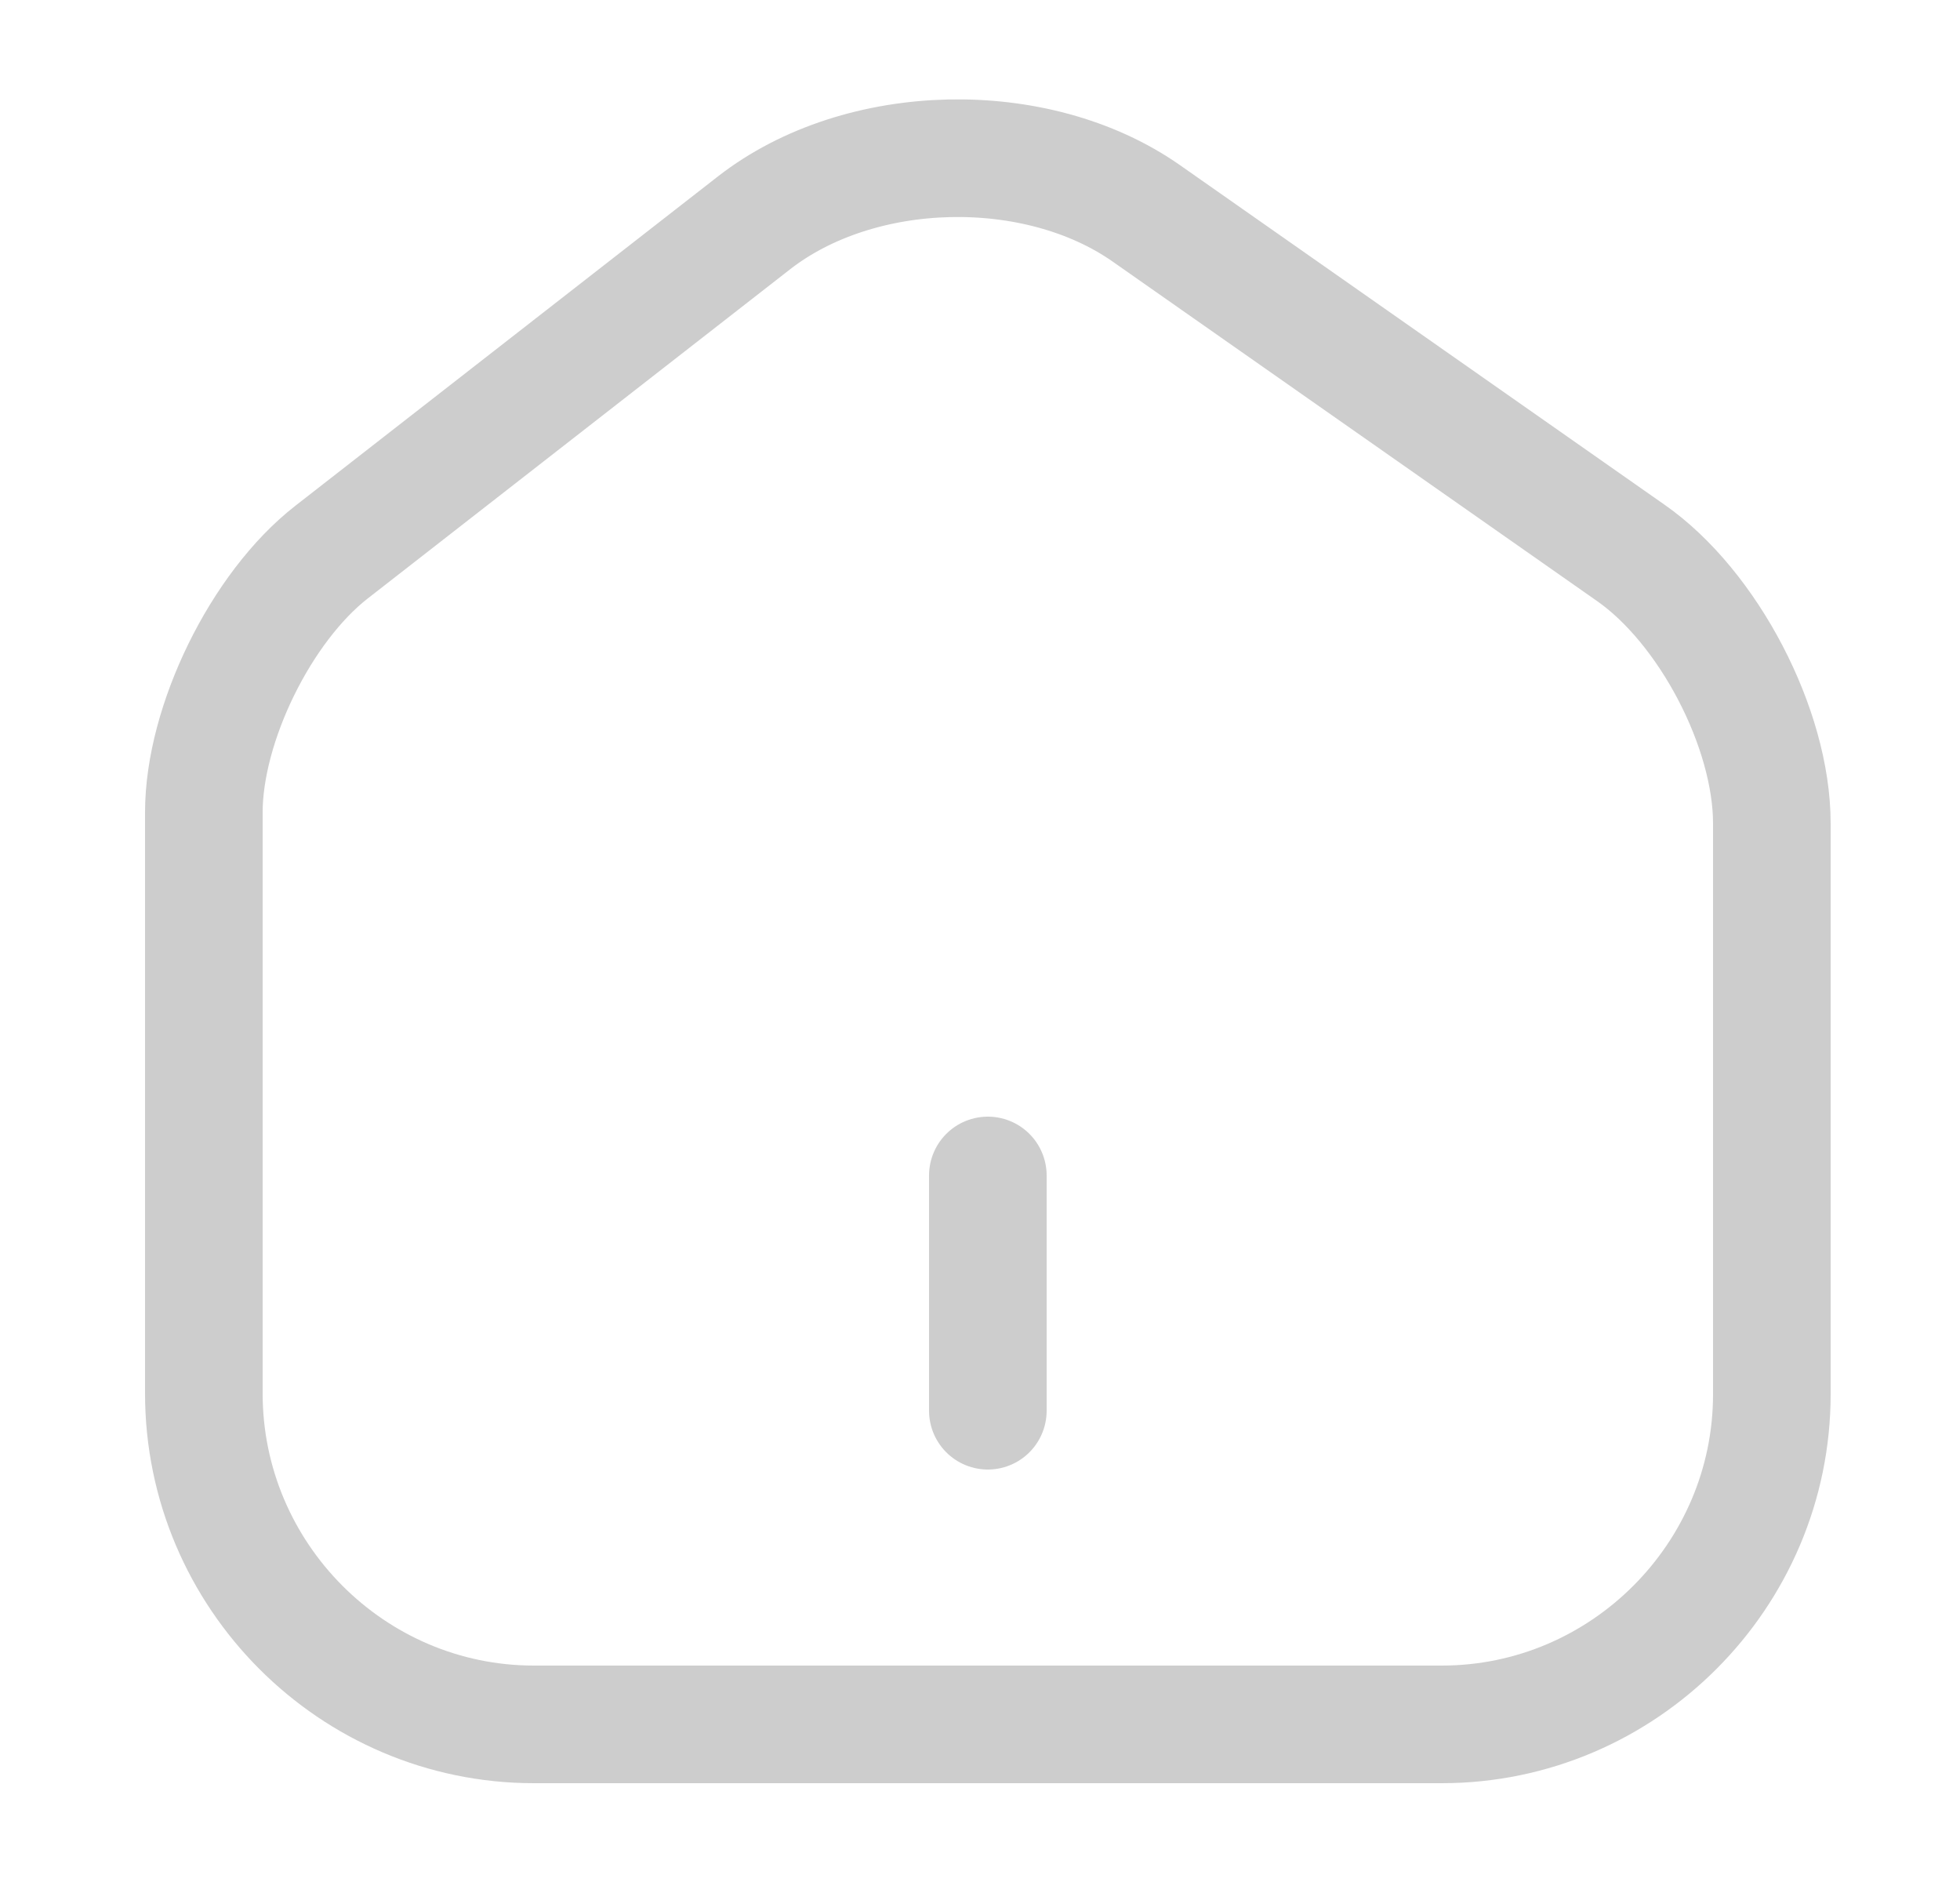
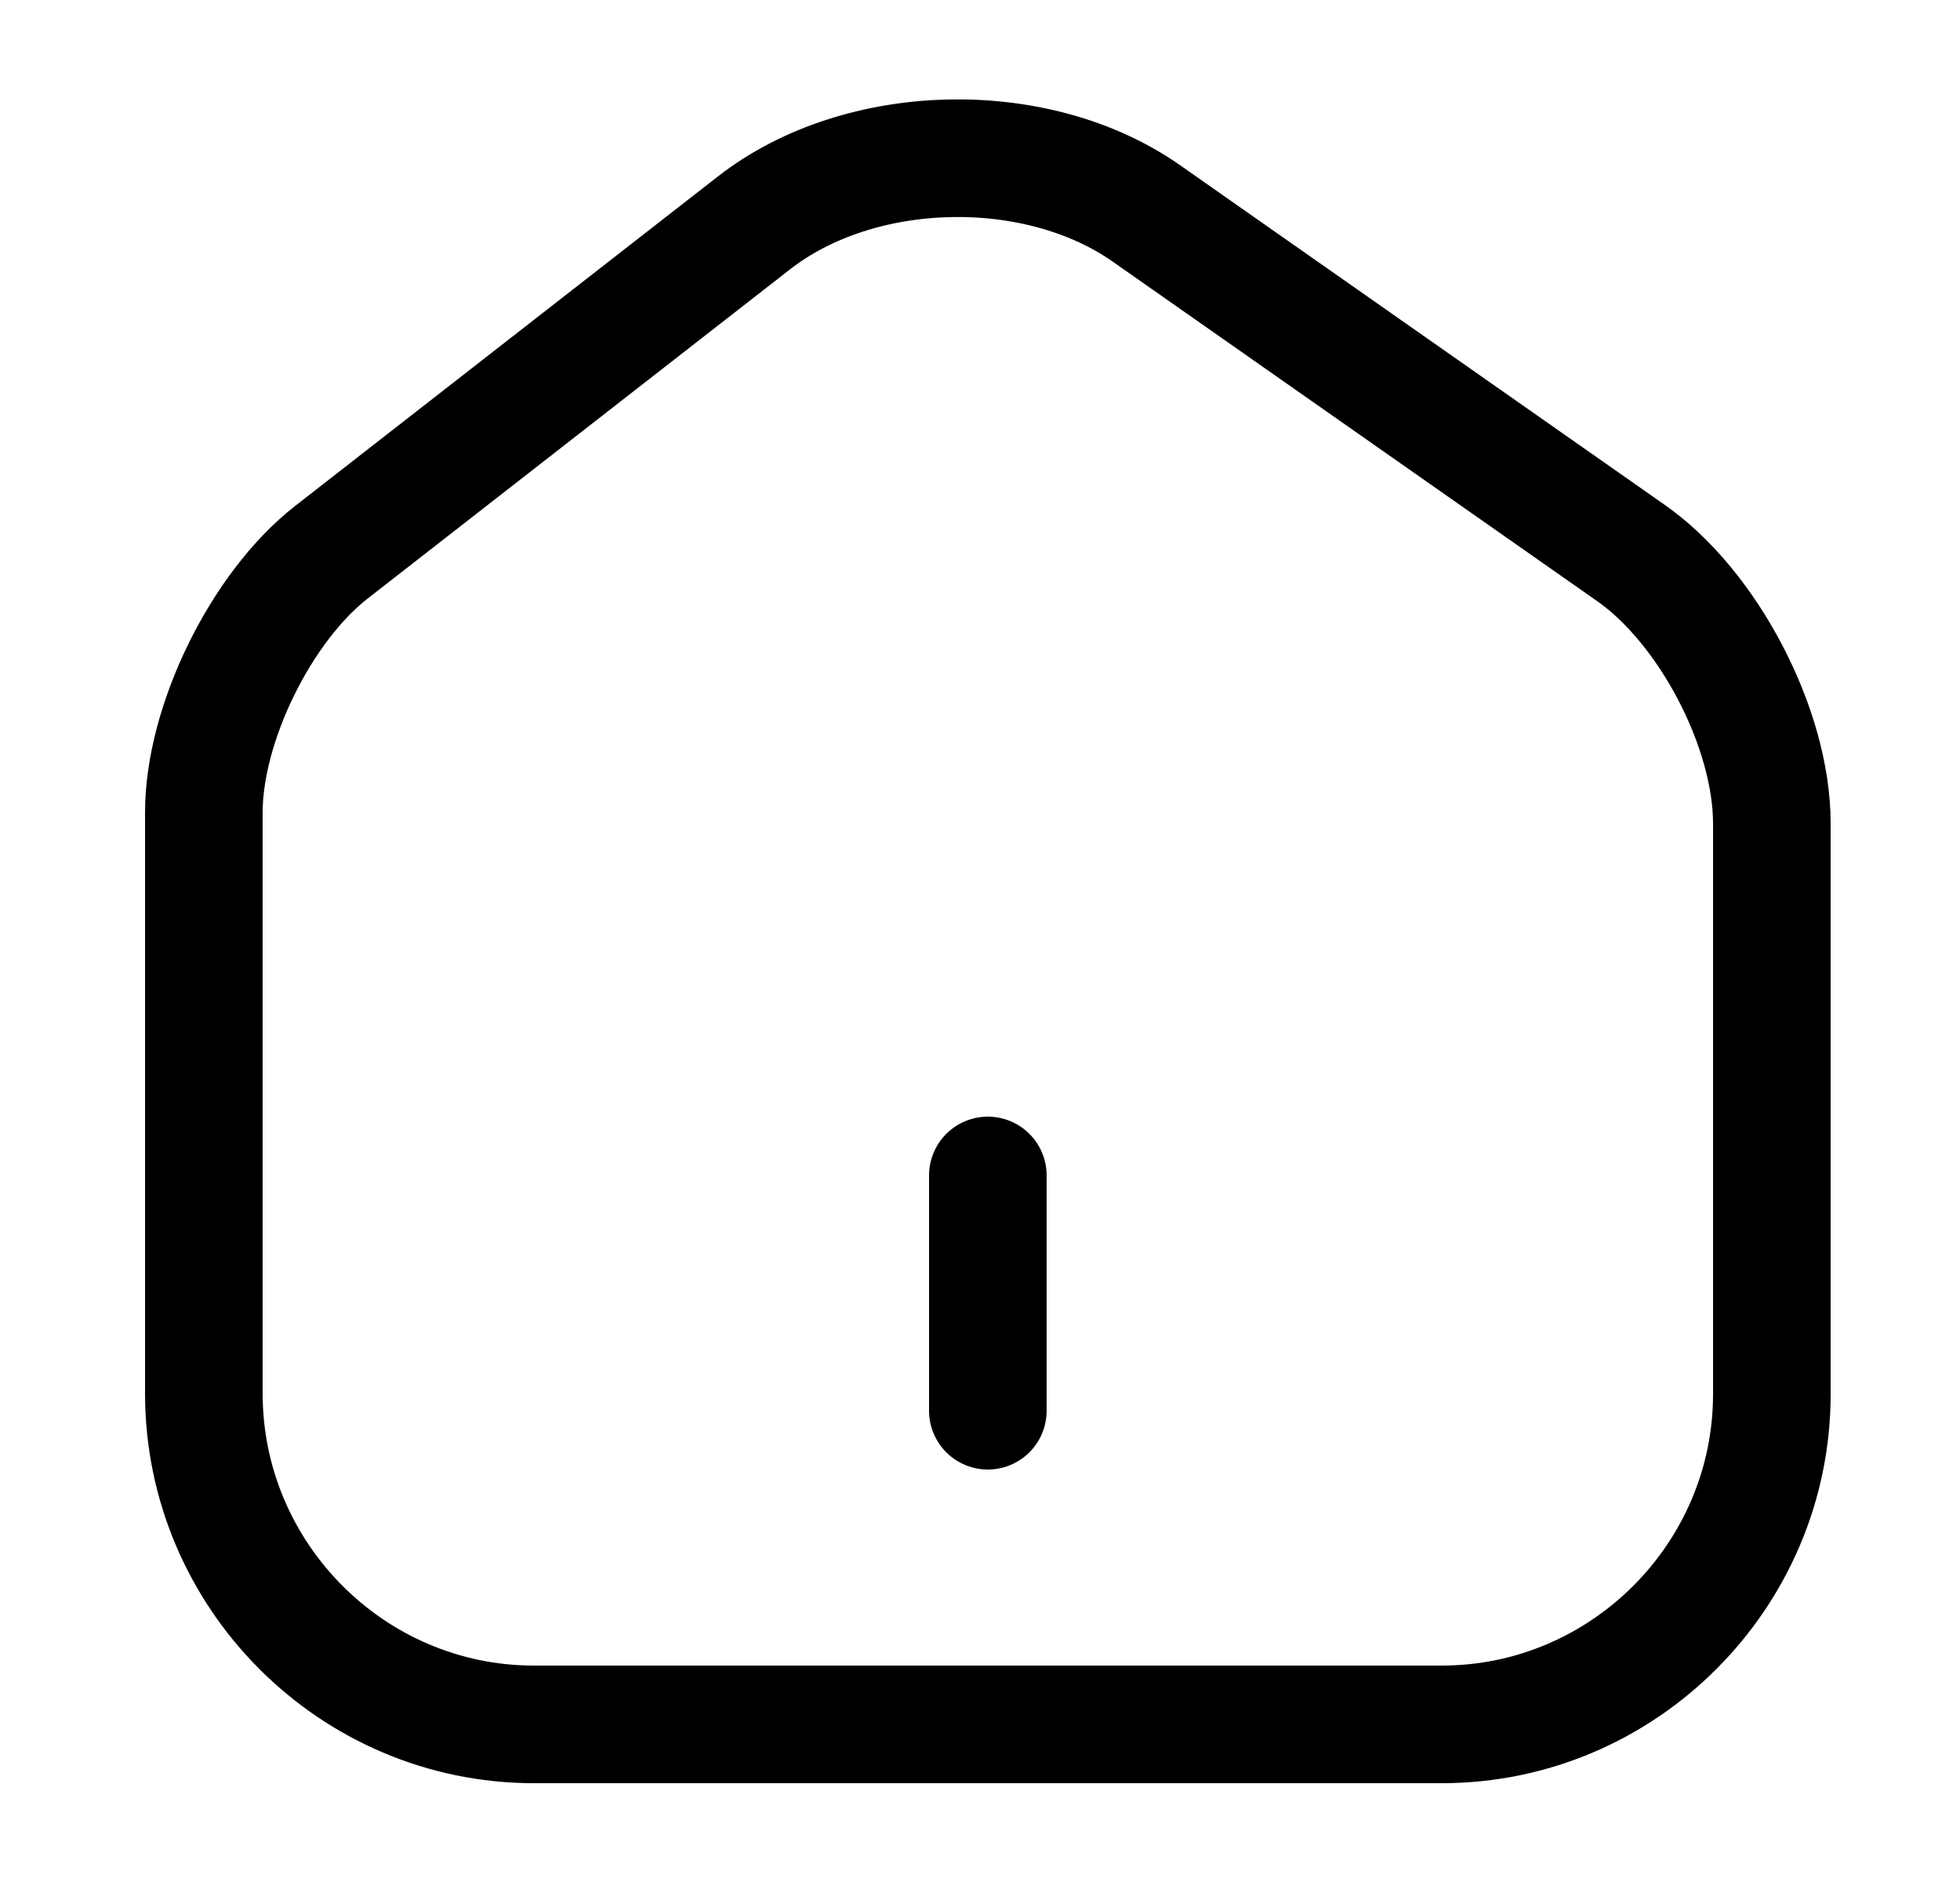
<svg xmlns="http://www.w3.org/2000/svg" width="25" height="24" viewBox="0 0 25 24" fill="none">
-   <path d="M9.62 2.84L4.23 7.04C3.33 7.74 2.6 9.23 2.6 10.36V17.77C2.6 20.09 4.49 21.99 6.81 21.99H18.39C20.71 21.99 22.6 20.09 22.6 17.78V10.5C22.6 9.29 21.79 7.74 20.8 7.05L14.62 2.72C13.22 1.74 10.97 1.79 9.62 2.84Z" stroke="#CDCDCD" stroke-width="1.5" stroke-linecap="round" stroke-linejoin="round" />
-   <path d="M12.6 17.99V14.99" stroke="#CDCDCD" stroke-width="1.5" stroke-linecap="round" stroke-linejoin="round" />
+   <path d="M9.62 2.84L4.23 7.04C3.33 7.74 2.6 9.23 2.6 10.36V17.77C2.6 20.09 4.49 21.99 6.81 21.99H18.39C20.71 21.99 22.6 20.09 22.6 17.78V10.5C22.6 9.29 21.79 7.74 20.8 7.05L14.62 2.72C13.22 1.74 10.97 1.79 9.62 2.84Z" stroke="currentColor" stroke-width="1.5" stroke-linecap="round" stroke-linejoin="round" />
+   <path d="M12.6 17.99V14.99" stroke="currentColor" stroke-width="1.5" stroke-linecap="round" stroke-linejoin="round" />
</svg>
